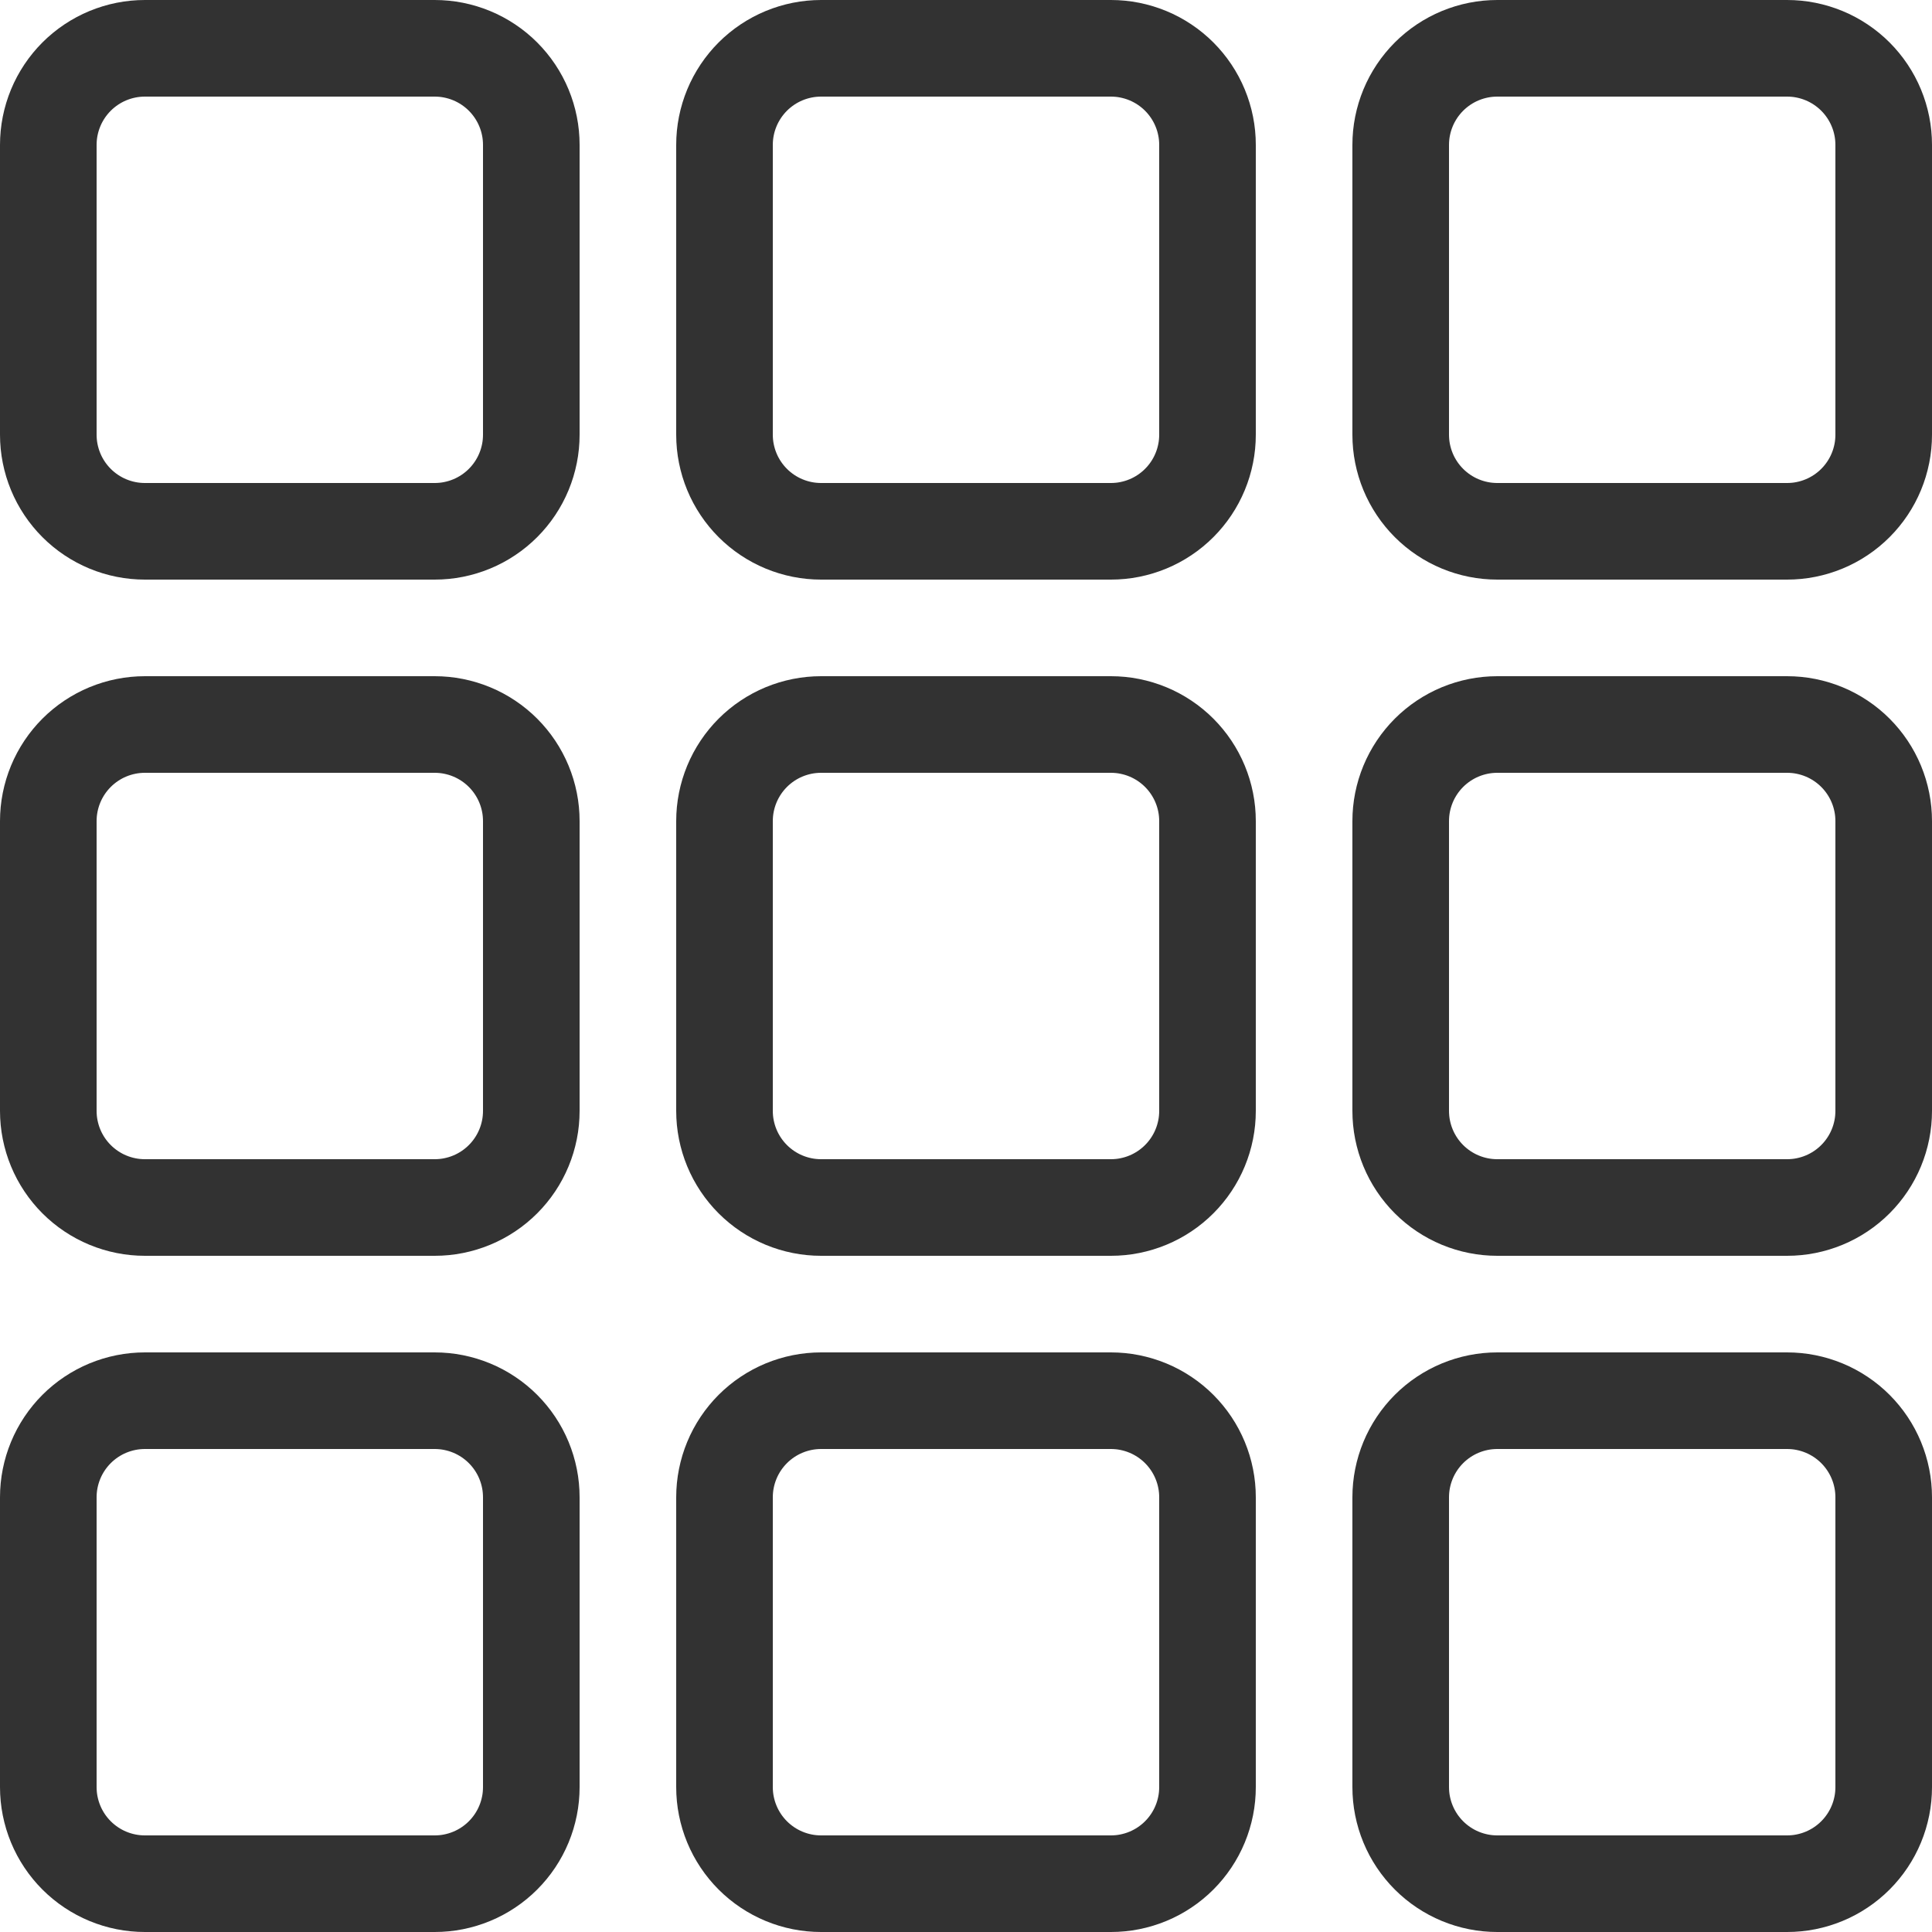
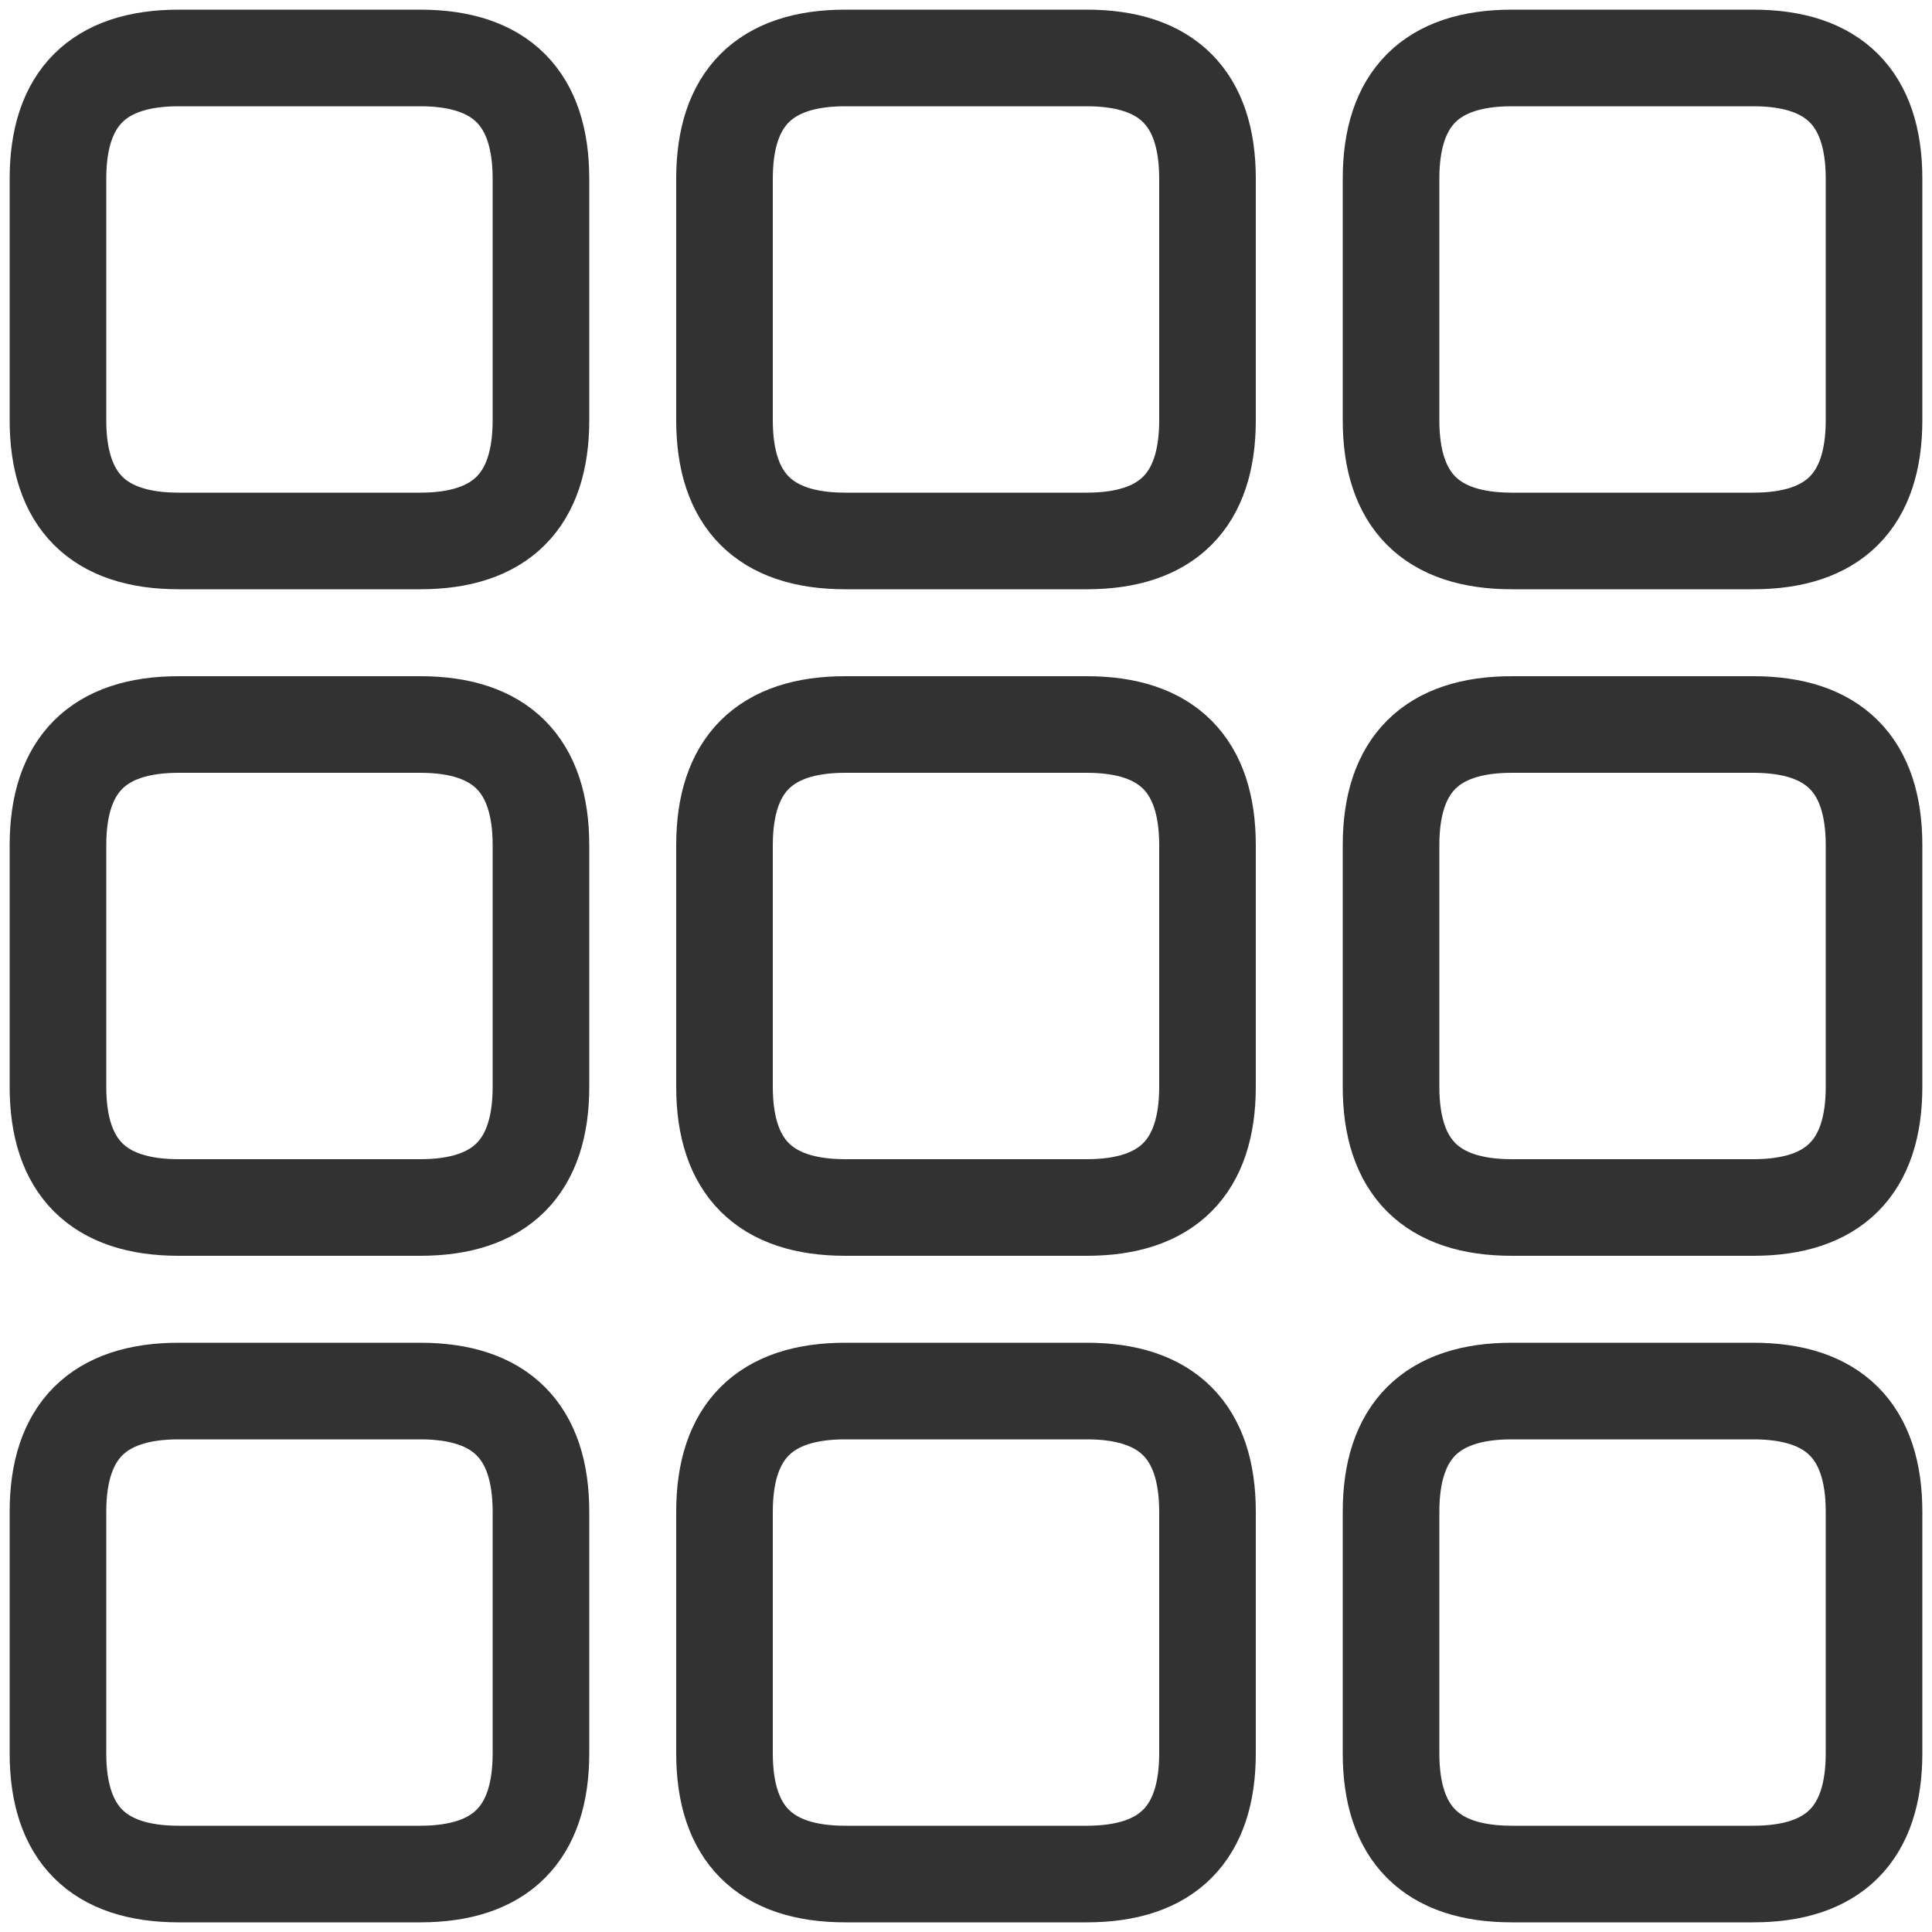
- <svg xmlns="http://www.w3.org/2000/svg" xmlns:xlink="http://www.w3.org/1999/xlink" width="200px" height="200px" viewBox="0 0 200 200" version="1.1">
+ <svg xmlns="http://www.w3.org/2000/svg" xmlns:ns1="https://boxy-svg.com" xmlns:xlink="http://www.w3.org/1999/xlink" width="200px" height="200px" viewBox="0 0 200 200" version="1.1">
  <defs>
-     <path d="M14.999 0L45.001 0Q45.369 0 45.737 0.018Q46.105 0.036 46.471 0.072Q46.838 0.108 47.202 0.162Q47.566 0.216 47.927 0.288Q48.288 0.36 48.645 0.45Q49.003 0.539 49.355 0.646Q49.707 0.753 50.054 0.877Q50.401 1.001 50.741 1.142Q51.081 1.283 51.414 1.44Q51.747 1.597 52.072 1.771Q52.396 1.945 52.712 2.134Q53.028 2.323 53.334 2.528Q53.64 2.732 53.936 2.952Q54.232 3.171 54.516 3.405Q54.801 3.638 55.074 3.885Q55.346 4.133 55.607 4.393Q55.867 4.653 56.114 4.926Q56.362 5.199 56.595 5.484Q56.829 5.768 57.048 6.064Q57.268 6.36 57.472 6.666Q57.677 6.972 57.866 7.288Q58.055 7.604 58.229 7.929Q58.403 8.253 58.56 8.586Q58.717 8.919 58.858 9.259Q58.999 9.599 59.123 9.946Q59.247 10.293 59.354 10.645Q59.461 10.997 59.55 11.354Q59.64 11.712 59.712 12.073Q59.784 12.434 59.838 12.798Q59.892 13.162 59.928 13.529Q59.964 13.895 59.982 14.263Q60 14.631 60 14.999L60 45.001Q60 45.369 59.982 45.737Q59.964 46.105 59.928 46.471Q59.892 46.838 59.838 47.202Q59.784 47.566 59.712 47.927Q59.64 48.288 59.55 48.645Q59.461 49.003 59.354 49.355Q59.247 49.707 59.123 50.054Q58.999 50.401 58.858 50.741Q58.717 51.081 58.56 51.414Q58.403 51.747 58.229 52.072Q58.055 52.396 57.866 52.712Q57.677 53.028 57.472 53.334Q57.268 53.64 57.048 53.936Q56.829 54.232 56.595 54.516Q56.362 54.801 56.114 55.074Q55.867 55.346 55.607 55.607Q55.346 55.867 55.074 56.114Q54.801 56.362 54.516 56.595Q54.232 56.829 53.936 57.048Q53.64 57.268 53.334 57.472Q53.028 57.677 52.712 57.866Q52.396 58.055 52.072 58.229Q51.747 58.403 51.414 58.56Q51.081 58.717 50.741 58.858Q50.401 58.999 50.054 59.123Q49.707 59.247 49.355 59.354Q49.003 59.461 48.645 59.55Q48.288 59.64 47.927 59.712Q47.566 59.784 47.202 59.838Q46.838 59.892 46.471 59.928Q46.105 59.964 45.737 59.982Q45.369 60 45.001 60L14.999 60Q14.631 60 14.263 59.982Q13.895 59.964 13.529 59.928Q13.162 59.892 12.798 59.838Q12.434 59.784 12.073 59.712Q11.712 59.64 11.354 59.55Q10.997 59.461 10.645 59.354Q10.293 59.247 9.946 59.123Q9.599 58.999 9.259 58.858Q8.919 58.717 8.586 58.56Q8.253 58.403 7.929 58.229Q7.604 58.055 7.288 57.866Q6.972 57.677 6.666 57.472Q6.36 57.268 6.064 57.048Q5.768 56.829 5.484 56.595Q5.199 56.362 4.926 56.114Q4.653 55.867 4.393 55.607Q4.133 55.346 3.885 55.074Q3.638 54.801 3.405 54.516Q3.171 54.232 2.952 53.936Q2.732 53.64 2.528 53.334Q2.323 53.028 2.134 52.712Q1.945 52.396 1.771 52.072Q1.597 51.747 1.44 51.414Q1.283 51.081 1.142 50.741Q1.001 50.401 0.877 50.054Q0.753 49.707 0.646 49.355Q0.539 49.003 0.45 48.645Q0.36 48.288 0.288 47.927Q0.216 47.566 0.162 47.202Q0.108 46.838 0.072 46.471Q0.036 46.105 0.018 45.737Q0 45.369 0 45.001L0 14.999Q0 14.631 0.018 14.263Q0.036 13.895 0.072 13.529Q0.108 13.162 0.162 12.798Q0.216 12.434 0.288 12.073Q0.36 11.712 0.45 11.354Q0.539 10.997 0.646 10.645Q0.753 10.293 0.877 9.946Q1.001 9.599 1.142 9.259Q1.283 8.919 1.44 8.586Q1.597 8.253 1.771 7.929Q1.945 7.604 2.134 7.288Q2.323 6.972 2.528 6.666Q2.732 6.36 2.952 6.064Q3.171 5.768 3.405 5.484Q3.638 5.199 3.885 4.926Q4.133 4.653 4.393 4.393Q4.653 4.133 4.926 3.885Q5.199 3.638 5.484 3.405Q5.768 3.171 6.064 2.952Q6.36 2.732 6.666 2.528Q6.972 2.323 7.288 2.134Q7.604 1.945 7.929 1.771Q8.253 1.597 8.586 1.44Q8.919 1.283 9.259 1.142Q9.599 1.001 9.946 0.877Q10.293 0.753 10.645 0.646Q10.997 0.539 11.354 0.45Q11.712 0.36 12.073 0.288Q12.434 0.216 12.798 0.162Q13.162 0.108 13.529 0.072Q13.895 0.036 14.263 0.018Q14.631 0 14.999 0L14.999 0Z" id="path_1" />
-     <path d="M14.999 0L45.001 0Q45.369 0 45.737 0.018Q46.105 0.036 46.471 0.072Q46.838 0.108 47.202 0.162Q47.566 0.216 47.927 0.288Q48.288 0.36 48.645 0.45Q49.003 0.539 49.355 0.646Q49.707 0.753 50.054 0.877Q50.401 1.001 50.741 1.142Q51.081 1.283 51.414 1.44Q51.747 1.597 52.072 1.771Q52.396 1.945 52.712 2.134Q53.028 2.323 53.334 2.528Q53.64 2.732 53.936 2.952Q54.232 3.171 54.516 3.405Q54.801 3.638 55.074 3.885Q55.346 4.133 55.607 4.393Q55.867 4.653 56.114 4.926Q56.362 5.199 56.595 5.484Q56.829 5.768 57.048 6.064Q57.268 6.36 57.472 6.666Q57.677 6.972 57.866 7.288Q58.055 7.604 58.229 7.929Q58.403 8.253 58.56 8.586Q58.717 8.919 58.858 9.259Q58.999 9.599 59.123 9.946Q59.247 10.293 59.354 10.645Q59.461 10.997 59.55 11.354Q59.64 11.712 59.712 12.073Q59.784 12.434 59.838 12.798Q59.892 13.162 59.928 13.529Q59.964 13.895 59.982 14.263Q60 14.631 60 14.999L60 45.001Q60 45.369 59.982 45.737Q59.964 46.105 59.928 46.471Q59.892 46.838 59.838 47.202Q59.784 47.566 59.712 47.927Q59.64 48.288 59.55 48.645Q59.461 49.003 59.354 49.355Q59.247 49.707 59.123 50.054Q58.999 50.401 58.858 50.741Q58.717 51.081 58.56 51.414Q58.403 51.747 58.229 52.072Q58.055 52.396 57.866 52.712Q57.677 53.028 57.472 53.334Q57.268 53.64 57.048 53.936Q56.829 54.232 56.595 54.516Q56.362 54.801 56.114 55.074Q55.867 55.346 55.607 55.607Q55.346 55.867 55.074 56.114Q54.801 56.362 54.516 56.595Q54.232 56.829 53.936 57.048Q53.64 57.268 53.334 57.472Q53.028 57.677 52.712 57.866Q52.396 58.055 52.072 58.229Q51.747 58.403 51.414 58.56Q51.081 58.717 50.741 58.858Q50.401 58.999 50.054 59.123Q49.707 59.247 49.355 59.354Q49.003 59.461 48.645 59.55Q48.288 59.64 47.927 59.712Q47.566 59.784 47.202 59.838Q46.838 59.892 46.471 59.928Q46.105 59.964 45.737 59.982Q45.369 60 45.001 60L14.999 60Q14.631 60 14.263 59.982Q13.895 59.964 13.529 59.928Q13.162 59.892 12.798 59.838Q12.434 59.784 12.073 59.712Q11.712 59.64 11.354 59.55Q10.997 59.461 10.645 59.354Q10.293 59.247 9.946 59.123Q9.599 58.999 9.259 58.858Q8.919 58.717 8.586 58.56Q8.253 58.403 7.929 58.229Q7.604 58.055 7.288 57.866Q6.972 57.677 6.666 57.472Q6.36 57.268 6.064 57.048Q5.768 56.829 5.484 56.595Q5.199 56.362 4.926 56.114Q4.653 55.867 4.393 55.607Q4.133 55.346 3.885 55.074Q3.638 54.801 3.405 54.516Q3.171 54.232 2.952 53.936Q2.732 53.64 2.528 53.334Q2.323 53.028 2.134 52.712Q1.945 52.396 1.771 52.072Q1.597 51.747 1.44 51.414Q1.283 51.081 1.142 50.741Q1.001 50.401 0.877 50.054Q0.753 49.707 0.646 49.355Q0.539 49.003 0.45 48.645Q0.36 48.288 0.288 47.927Q0.216 47.566 0.162 47.202Q0.108 46.838 0.072 46.471Q0.036 46.105 0.018 45.737Q0 45.369 0 45.001L0 14.999Q0 14.631 0.018 14.263Q0.036 13.895 0.072 13.529Q0.108 13.162 0.162 12.798Q0.216 12.434 0.288 12.073Q0.36 11.712 0.45 11.354Q0.539 10.997 0.646 10.645Q0.753 10.293 0.877 9.946Q1.001 9.599 1.142 9.259Q1.283 8.919 1.44 8.586Q1.597 8.253 1.771 7.929Q1.945 7.604 2.134 7.288Q2.323 6.972 2.528 6.666Q2.732 6.36 2.952 6.064Q3.171 5.768 3.405 5.484Q3.638 5.199 3.885 4.926Q4.133 4.653 4.393 4.393Q4.653 4.133 4.926 3.885Q5.199 3.638 5.484 3.405Q5.768 3.171 6.064 2.952Q6.36 2.732 6.666 2.528Q6.972 2.323 7.288 2.134Q7.604 1.945 7.929 1.771Q8.253 1.597 8.586 1.44Q8.919 1.283 9.259 1.142Q9.599 1.001 9.946 0.877Q10.293 0.753 10.645 0.646Q10.997 0.539 11.354 0.45Q11.712 0.36 12.073 0.288Q12.434 0.216 12.798 0.162Q13.162 0.108 13.529 0.072Q13.895 0.036 14.263 0.018Q14.631 0 14.999 0L14.999 0Z" transform="translate(70 0)" id="path_2" />
-     <path d="M14.999 0L45.001 0Q45.369 0 45.737 0.018Q46.105 0.036 46.471 0.072Q46.838 0.108 47.202 0.162Q47.566 0.216 47.927 0.288Q48.288 0.36 48.645 0.45Q49.003 0.539 49.355 0.646Q49.707 0.753 50.054 0.877Q50.401 1.001 50.741 1.142Q51.081 1.283 51.414 1.44Q51.747 1.597 52.072 1.771Q52.396 1.945 52.712 2.134Q53.028 2.323 53.334 2.528Q53.64 2.732 53.936 2.952Q54.232 3.171 54.516 3.405Q54.801 3.638 55.074 3.885Q55.346 4.133 55.607 4.393Q55.867 4.653 56.114 4.926Q56.362 5.199 56.595 5.484Q56.829 5.768 57.048 6.064Q57.268 6.36 57.472 6.666Q57.677 6.972 57.866 7.288Q58.055 7.604 58.229 7.929Q58.403 8.253 58.56 8.586Q58.717 8.919 58.858 9.259Q58.999 9.599 59.123 9.946Q59.247 10.293 59.354 10.645Q59.461 10.997 59.55 11.354Q59.64 11.712 59.712 12.073Q59.784 12.434 59.838 12.798Q59.892 13.162 59.928 13.529Q59.964 13.895 59.982 14.263Q60 14.631 60 14.999L60 45.001Q60 45.369 59.982 45.737Q59.964 46.105 59.928 46.471Q59.892 46.838 59.838 47.202Q59.784 47.566 59.712 47.927Q59.64 48.288 59.55 48.645Q59.461 49.003 59.354 49.355Q59.247 49.707 59.123 50.054Q58.999 50.401 58.858 50.741Q58.717 51.081 58.56 51.414Q58.403 51.747 58.229 52.072Q58.055 52.396 57.866 52.712Q57.677 53.028 57.472 53.334Q57.268 53.64 57.048 53.936Q56.829 54.232 56.595 54.516Q56.362 54.801 56.114 55.074Q55.867 55.346 55.607 55.607Q55.346 55.867 55.074 56.114Q54.801 56.362 54.516 56.595Q54.232 56.829 53.936 57.048Q53.64 57.268 53.334 57.472Q53.028 57.677 52.712 57.866Q52.396 58.055 52.072 58.229Q51.747 58.403 51.414 58.56Q51.081 58.717 50.741 58.858Q50.401 58.999 50.054 59.123Q49.707 59.247 49.355 59.354Q49.003 59.461 48.645 59.55Q48.288 59.64 47.927 59.712Q47.566 59.784 47.202 59.838Q46.838 59.892 46.471 59.928Q46.105 59.964 45.737 59.982Q45.369 60 45.001 60L14.999 60Q14.631 60 14.263 59.982Q13.895 59.964 13.529 59.928Q13.162 59.892 12.798 59.838Q12.434 59.784 12.073 59.712Q11.712 59.64 11.354 59.55Q10.997 59.461 10.645 59.354Q10.293 59.247 9.946 59.123Q9.599 58.999 9.259 58.858Q8.919 58.717 8.586 58.56Q8.253 58.403 7.929 58.229Q7.604 58.055 7.288 57.866Q6.972 57.677 6.666 57.472Q6.36 57.268 6.064 57.048Q5.768 56.829 5.484 56.595Q5.199 56.362 4.926 56.114Q4.653 55.867 4.393 55.607Q4.133 55.346 3.885 55.074Q3.638 54.801 3.405 54.516Q3.171 54.232 2.952 53.936Q2.732 53.64 2.528 53.334Q2.323 53.028 2.134 52.712Q1.945 52.396 1.771 52.072Q1.597 51.747 1.44 51.414Q1.283 51.081 1.142 50.741Q1.001 50.401 0.877 50.054Q0.753 49.707 0.646 49.355Q0.539 49.003 0.45 48.645Q0.36 48.288 0.288 47.927Q0.216 47.566 0.162 47.202Q0.108 46.838 0.072 46.471Q0.036 46.105 0.018 45.737Q0 45.369 0 45.001L0 14.999Q0 14.631 0.018 14.263Q0.036 13.895 0.072 13.529Q0.108 13.162 0.162 12.798Q0.216 12.434 0.288 12.073Q0.36 11.712 0.45 11.354Q0.539 10.997 0.646 10.645Q0.753 10.293 0.877 9.946Q1.001 9.599 1.142 9.259Q1.283 8.919 1.44 8.586Q1.597 8.253 1.771 7.929Q1.945 7.604 2.134 7.288Q2.323 6.972 2.528 6.666Q2.732 6.36 2.952 6.064Q3.171 5.768 3.405 5.484Q3.638 5.199 3.885 4.926Q4.133 4.653 4.393 4.393Q4.653 4.133 4.926 3.885Q5.199 3.638 5.484 3.405Q5.768 3.171 6.064 2.952Q6.36 2.732 6.666 2.528Q6.972 2.323 7.288 2.134Q7.604 1.945 7.929 1.771Q8.253 1.597 8.586 1.44Q8.919 1.283 9.259 1.142Q9.599 1.001 9.946 0.877Q10.293 0.753 10.645 0.646Q10.997 0.539 11.354 0.45Q11.712 0.36 12.073 0.288Q12.434 0.216 12.798 0.162Q13.162 0.108 13.529 0.072Q13.895 0.036 14.263 0.018Q14.631 0 14.999 0L14.999 0Z" transform="translate(140 0)" id="path_3" />
-     <path d="M14.999 0L45.001 0Q45.369 0 45.737 0.018Q46.105 0.036 46.471 0.072Q46.838 0.108 47.202 0.162Q47.566 0.216 47.927 0.288Q48.288 0.36 48.645 0.45Q49.003 0.539 49.355 0.646Q49.707 0.753 50.054 0.877Q50.401 1.001 50.741 1.142Q51.081 1.283 51.414 1.44Q51.747 1.597 52.072 1.771Q52.396 1.945 52.712 2.134Q53.028 2.323 53.334 2.528Q53.64 2.732 53.936 2.952Q54.232 3.171 54.516 3.405Q54.801 3.638 55.074 3.885Q55.346 4.133 55.607 4.393Q55.867 4.653 56.114 4.926Q56.362 5.199 56.595 5.484Q56.829 5.768 57.048 6.064Q57.268 6.36 57.472 6.666Q57.677 6.972 57.866 7.288Q58.055 7.604 58.229 7.929Q58.403 8.253 58.56 8.586Q58.717 8.919 58.858 9.259Q58.999 9.599 59.123 9.946Q59.247 10.293 59.354 10.645Q59.461 10.997 59.55 11.354Q59.64 11.712 59.712 12.073Q59.784 12.434 59.838 12.798Q59.892 13.162 59.928 13.529Q59.964 13.895 59.982 14.263Q60 14.631 60 14.999L60 45.001Q60 45.369 59.982 45.737Q59.964 46.105 59.928 46.471Q59.892 46.838 59.838 47.202Q59.784 47.566 59.712 47.927Q59.64 48.288 59.55 48.645Q59.461 49.003 59.354 49.355Q59.247 49.707 59.123 50.054Q58.999 50.401 58.858 50.741Q58.717 51.081 58.56 51.414Q58.403 51.747 58.229 52.072Q58.055 52.396 57.866 52.712Q57.677 53.028 57.472 53.334Q57.268 53.64 57.048 53.936Q56.829 54.232 56.595 54.516Q56.362 54.801 56.114 55.074Q55.867 55.346 55.607 55.607Q55.346 55.867 55.074 56.114Q54.801 56.362 54.516 56.595Q54.232 56.829 53.936 57.048Q53.64 57.268 53.334 57.472Q53.028 57.677 52.712 57.866Q52.396 58.055 52.072 58.229Q51.747 58.403 51.414 58.56Q51.081 58.717 50.741 58.858Q50.401 58.999 50.054 59.123Q49.707 59.247 49.355 59.354Q49.003 59.461 48.645 59.55Q48.288 59.64 47.927 59.712Q47.566 59.784 47.202 59.838Q46.838 59.892 46.471 59.928Q46.105 59.964 45.737 59.982Q45.369 60 45.001 60L14.999 60Q14.631 60 14.263 59.982Q13.895 59.964 13.529 59.928Q13.162 59.892 12.798 59.838Q12.434 59.784 12.073 59.712Q11.712 59.64 11.354 59.55Q10.997 59.461 10.645 59.354Q10.293 59.247 9.946 59.123Q9.599 58.999 9.259 58.858Q8.919 58.717 8.586 58.56Q8.253 58.403 7.929 58.229Q7.604 58.055 7.288 57.866Q6.972 57.677 6.666 57.472Q6.36 57.268 6.064 57.048Q5.768 56.829 5.484 56.595Q5.199 56.362 4.926 56.114Q4.653 55.867 4.393 55.607Q4.133 55.346 3.885 55.074Q3.638 54.801 3.405 54.516Q3.171 54.232 2.952 53.936Q2.732 53.64 2.528 53.334Q2.323 53.028 2.134 52.712Q1.945 52.396 1.771 52.072Q1.597 51.747 1.44 51.414Q1.283 51.081 1.142 50.741Q1.001 50.401 0.877 50.054Q0.753 49.707 0.646 49.355Q0.539 49.003 0.45 48.645Q0.36 48.288 0.288 47.927Q0.216 47.566 0.162 47.202Q0.108 46.838 0.072 46.471Q0.036 46.105 0.018 45.737Q0 45.369 0 45.001L0 14.999Q0 14.631 0.018 14.263Q0.036 13.895 0.072 13.529Q0.108 13.162 0.162 12.798Q0.216 12.434 0.288 12.073Q0.36 11.712 0.45 11.354Q0.539 10.997 0.646 10.645Q0.753 10.293 0.877 9.946Q1.001 9.599 1.142 9.259Q1.283 8.919 1.44 8.586Q1.597 8.253 1.771 7.929Q1.945 7.604 2.134 7.288Q2.323 6.972 2.528 6.666Q2.732 6.36 2.952 6.064Q3.171 5.768 3.405 5.484Q3.638 5.199 3.885 4.926Q4.133 4.653 4.393 4.393Q4.653 4.133 4.926 3.885Q5.199 3.638 5.484 3.405Q5.768 3.171 6.064 2.952Q6.36 2.732 6.666 2.528Q6.972 2.323 7.288 2.134Q7.604 1.945 7.929 1.771Q8.253 1.597 8.586 1.44Q8.919 1.283 9.259 1.142Q9.599 1.001 9.946 0.877Q10.293 0.753 10.645 0.646Q10.997 0.539 11.354 0.45Q11.712 0.36 12.073 0.288Q12.434 0.216 12.798 0.162Q13.162 0.108 13.529 0.072Q13.895 0.036 14.263 0.018Q14.631 0 14.999 0L14.999 0Z" transform="translate(-0 70)" id="path_4" />
-     <path d="M14.999 0L45.001 0Q45.369 0 45.737 0.018Q46.105 0.036 46.471 0.072Q46.838 0.108 47.202 0.162Q47.566 0.216 47.927 0.288Q48.288 0.36 48.645 0.45Q49.003 0.539 49.355 0.646Q49.707 0.753 50.054 0.877Q50.401 1.001 50.741 1.142Q51.081 1.283 51.414 1.44Q51.747 1.597 52.072 1.771Q52.396 1.945 52.712 2.134Q53.028 2.323 53.334 2.528Q53.64 2.732 53.936 2.952Q54.232 3.171 54.516 3.405Q54.801 3.638 55.074 3.885Q55.346 4.133 55.607 4.393Q55.867 4.653 56.114 4.926Q56.362 5.199 56.595 5.484Q56.829 5.768 57.048 6.064Q57.268 6.36 57.472 6.666Q57.677 6.972 57.866 7.288Q58.055 7.604 58.229 7.929Q58.403 8.253 58.56 8.586Q58.717 8.919 58.858 9.259Q58.999 9.599 59.123 9.946Q59.247 10.293 59.354 10.645Q59.461 10.997 59.55 11.354Q59.64 11.712 59.712 12.073Q59.784 12.434 59.838 12.798Q59.892 13.162 59.928 13.529Q59.964 13.895 59.982 14.263Q60 14.631 60 14.999L60 45.001Q60 45.369 59.982 45.737Q59.964 46.105 59.928 46.471Q59.892 46.838 59.838 47.202Q59.784 47.566 59.712 47.927Q59.64 48.288 59.55 48.645Q59.461 49.003 59.354 49.355Q59.247 49.707 59.123 50.054Q58.999 50.401 58.858 50.741Q58.717 51.081 58.56 51.414Q58.403 51.747 58.229 52.072Q58.055 52.396 57.866 52.712Q57.677 53.028 57.472 53.334Q57.268 53.64 57.048 53.936Q56.829 54.232 56.595 54.516Q56.362 54.801 56.114 55.074Q55.867 55.346 55.607 55.607Q55.346 55.867 55.074 56.114Q54.801 56.362 54.516 56.595Q54.232 56.829 53.936 57.048Q53.64 57.268 53.334 57.472Q53.028 57.677 52.712 57.866Q52.396 58.055 52.072 58.229Q51.747 58.403 51.414 58.56Q51.081 58.717 50.741 58.858Q50.401 58.999 50.054 59.123Q49.707 59.247 49.355 59.354Q49.003 59.461 48.645 59.55Q48.288 59.64 47.927 59.712Q47.566 59.784 47.202 59.838Q46.838 59.892 46.471 59.928Q46.105 59.964 45.737 59.982Q45.369 60 45.001 60L14.999 60Q14.631 60 14.263 59.982Q13.895 59.964 13.529 59.928Q13.162 59.892 12.798 59.838Q12.434 59.784 12.073 59.712Q11.712 59.64 11.354 59.55Q10.997 59.461 10.645 59.354Q10.293 59.247 9.946 59.123Q9.599 58.999 9.259 58.858Q8.919 58.717 8.586 58.56Q8.253 58.403 7.929 58.229Q7.604 58.055 7.288 57.866Q6.972 57.677 6.666 57.472Q6.36 57.268 6.064 57.048Q5.768 56.829 5.484 56.595Q5.199 56.362 4.926 56.114Q4.653 55.867 4.393 55.607Q4.133 55.346 3.885 55.074Q3.638 54.801 3.405 54.516Q3.171 54.232 2.952 53.936Q2.732 53.64 2.528 53.334Q2.323 53.028 2.134 52.712Q1.945 52.396 1.771 52.072Q1.597 51.747 1.44 51.414Q1.283 51.081 1.142 50.741Q1.001 50.401 0.877 50.054Q0.753 49.707 0.646 49.355Q0.539 49.003 0.45 48.645Q0.36 48.288 0.288 47.927Q0.216 47.566 0.162 47.202Q0.108 46.838 0.072 46.471Q0.036 46.105 0.018 45.737Q0 45.369 0 45.001L0 14.999Q0 14.631 0.018 14.263Q0.036 13.895 0.072 13.529Q0.108 13.162 0.162 12.798Q0.216 12.434 0.288 12.073Q0.36 11.712 0.45 11.354Q0.539 10.997 0.646 10.645Q0.753 10.293 0.877 9.946Q1.001 9.599 1.142 9.259Q1.283 8.919 1.44 8.586Q1.597 8.253 1.771 7.929Q1.945 7.604 2.134 7.288Q2.323 6.972 2.528 6.666Q2.732 6.36 2.952 6.064Q3.171 5.768 3.405 5.484Q3.638 5.199 3.885 4.926Q4.133 4.653 4.393 4.393Q4.653 4.133 4.926 3.885Q5.199 3.638 5.484 3.405Q5.768 3.171 6.064 2.952Q6.36 2.732 6.666 2.528Q6.972 2.323 7.288 2.134Q7.604 1.945 7.929 1.771Q8.253 1.597 8.586 1.44Q8.919 1.283 9.259 1.142Q9.599 1.001 9.946 0.877Q10.293 0.753 10.645 0.646Q10.997 0.539 11.354 0.45Q11.712 0.36 12.073 0.288Q12.434 0.216 12.798 0.162Q13.162 0.108 13.529 0.072Q13.895 0.036 14.263 0.018Q14.631 0 14.999 0L14.999 0Z" transform="translate(70 70)" id="path_5" />
-     <path d="M14.999 0L45.001 0Q45.369 0 45.737 0.018Q46.105 0.036 46.471 0.072Q46.838 0.108 47.202 0.162Q47.566 0.216 47.927 0.288Q48.288 0.36 48.645 0.45Q49.003 0.539 49.355 0.646Q49.707 0.753 50.054 0.877Q50.401 1.001 50.741 1.142Q51.081 1.283 51.414 1.44Q51.747 1.597 52.072 1.771Q52.396 1.945 52.712 2.134Q53.028 2.323 53.334 2.528Q53.64 2.732 53.936 2.952Q54.232 3.171 54.516 3.405Q54.801 3.638 55.074 3.885Q55.346 4.133 55.607 4.393Q55.867 4.653 56.114 4.926Q56.362 5.199 56.595 5.484Q56.829 5.768 57.048 6.064Q57.268 6.36 57.472 6.666Q57.677 6.972 57.866 7.288Q58.055 7.604 58.229 7.929Q58.403 8.253 58.56 8.586Q58.717 8.919 58.858 9.259Q58.999 9.599 59.123 9.946Q59.247 10.293 59.354 10.645Q59.461 10.997 59.55 11.354Q59.64 11.712 59.712 12.073Q59.784 12.434 59.838 12.798Q59.892 13.162 59.928 13.529Q59.964 13.895 59.982 14.263Q60 14.631 60 14.999L60 45.001Q60 45.369 59.982 45.737Q59.964 46.105 59.928 46.471Q59.892 46.838 59.838 47.202Q59.784 47.566 59.712 47.927Q59.64 48.288 59.55 48.645Q59.461 49.003 59.354 49.355Q59.247 49.707 59.123 50.054Q58.999 50.401 58.858 50.741Q58.717 51.081 58.56 51.414Q58.403 51.747 58.229 52.072Q58.055 52.396 57.866 52.712Q57.677 53.028 57.472 53.334Q57.268 53.64 57.048 53.936Q56.829 54.232 56.595 54.516Q56.362 54.801 56.114 55.074Q55.867 55.346 55.607 55.607Q55.346 55.867 55.074 56.114Q54.801 56.362 54.516 56.595Q54.232 56.829 53.936 57.048Q53.64 57.268 53.334 57.472Q53.028 57.677 52.712 57.866Q52.396 58.055 52.072 58.229Q51.747 58.403 51.414 58.56Q51.081 58.717 50.741 58.858Q50.401 58.999 50.054 59.123Q49.707 59.247 49.355 59.354Q49.003 59.461 48.645 59.55Q48.288 59.64 47.927 59.712Q47.566 59.784 47.202 59.838Q46.838 59.892 46.471 59.928Q46.105 59.964 45.737 59.982Q45.369 60 45.001 60L14.999 60Q14.631 60 14.263 59.982Q13.895 59.964 13.529 59.928Q13.162 59.892 12.798 59.838Q12.434 59.784 12.073 59.712Q11.712 59.64 11.354 59.55Q10.997 59.461 10.645 59.354Q10.293 59.247 9.946 59.123Q9.599 58.999 9.259 58.858Q8.919 58.717 8.586 58.56Q8.253 58.403 7.929 58.229Q7.604 58.055 7.288 57.866Q6.972 57.677 6.666 57.472Q6.36 57.268 6.064 57.048Q5.768 56.829 5.484 56.595Q5.199 56.362 4.926 56.114Q4.653 55.867 4.393 55.607Q4.133 55.346 3.885 55.074Q3.638 54.801 3.405 54.516Q3.171 54.232 2.952 53.936Q2.732 53.64 2.528 53.334Q2.323 53.028 2.134 52.712Q1.945 52.396 1.771 52.072Q1.597 51.747 1.44 51.414Q1.283 51.081 1.142 50.741Q1.001 50.401 0.877 50.054Q0.753 49.707 0.646 49.355Q0.539 49.003 0.45 48.645Q0.36 48.288 0.288 47.927Q0.216 47.566 0.162 47.202Q0.108 46.838 0.072 46.471Q0.036 46.105 0.018 45.737Q0 45.369 0 45.001L0 14.999Q0 14.631 0.018 14.263Q0.036 13.895 0.072 13.529Q0.108 13.162 0.162 12.798Q0.216 12.434 0.288 12.073Q0.36 11.712 0.45 11.354Q0.539 10.997 0.646 10.645Q0.753 10.293 0.877 9.946Q1.001 9.599 1.142 9.259Q1.283 8.919 1.44 8.586Q1.597 8.253 1.771 7.929Q1.945 7.604 2.134 7.288Q2.323 6.972 2.528 6.666Q2.732 6.36 2.952 6.064Q3.171 5.768 3.405 5.484Q3.638 5.199 3.885 4.926Q4.133 4.653 4.393 4.393Q4.653 4.133 4.926 3.885Q5.199 3.638 5.484 3.405Q5.768 3.171 6.064 2.952Q6.36 2.732 6.666 2.528Q6.972 2.323 7.288 2.134Q7.604 1.945 7.929 1.771Q8.253 1.597 8.586 1.44Q8.919 1.283 9.259 1.142Q9.599 1.001 9.946 0.877Q10.293 0.753 10.645 0.646Q10.997 0.539 11.354 0.45Q11.712 0.36 12.073 0.288Q12.434 0.216 12.798 0.162Q13.162 0.108 13.529 0.072Q13.895 0.036 14.263 0.018Q14.631 0 14.999 0L14.999 0Z" transform="translate(140 70)" id="path_6" />
-     <path d="M14.999 0L45.001 0Q45.369 0 45.737 0.018Q46.105 0.036 46.471 0.072Q46.838 0.108 47.202 0.162Q47.566 0.216 47.927 0.288Q48.288 0.36 48.645 0.45Q49.003 0.539 49.355 0.646Q49.707 0.753 50.054 0.877Q50.401 1.001 50.741 1.142Q51.081 1.283 51.414 1.44Q51.747 1.597 52.072 1.771Q52.396 1.945 52.712 2.134Q53.028 2.323 53.334 2.528Q53.64 2.732 53.936 2.952Q54.232 3.171 54.516 3.405Q54.801 3.638 55.074 3.885Q55.346 4.133 55.607 4.393Q55.867 4.653 56.114 4.926Q56.362 5.199 56.595 5.484Q56.829 5.768 57.048 6.064Q57.268 6.36 57.472 6.666Q57.677 6.972 57.866 7.288Q58.055 7.604 58.229 7.929Q58.403 8.253 58.56 8.586Q58.717 8.919 58.858 9.259Q58.999 9.599 59.123 9.946Q59.247 10.293 59.354 10.645Q59.461 10.997 59.55 11.354Q59.64 11.712 59.712 12.073Q59.784 12.434 59.838 12.798Q59.892 13.162 59.928 13.529Q59.964 13.895 59.982 14.263Q60 14.631 60 14.999L60 45.001Q60 45.369 59.982 45.737Q59.964 46.105 59.928 46.471Q59.892 46.838 59.838 47.202Q59.784 47.566 59.712 47.927Q59.64 48.288 59.55 48.645Q59.461 49.003 59.354 49.355Q59.247 49.707 59.123 50.054Q58.999 50.401 58.858 50.741Q58.717 51.081 58.56 51.414Q58.403 51.747 58.229 52.072Q58.055 52.396 57.866 52.712Q57.677 53.028 57.472 53.334Q57.268 53.64 57.048 53.936Q56.829 54.232 56.595 54.516Q56.362 54.801 56.114 55.074Q55.867 55.346 55.607 55.607Q55.346 55.867 55.074 56.114Q54.801 56.362 54.516 56.595Q54.232 56.829 53.936 57.048Q53.64 57.268 53.334 57.472Q53.028 57.677 52.712 57.866Q52.396 58.055 52.072 58.229Q51.747 58.403 51.414 58.56Q51.081 58.717 50.741 58.858Q50.401 58.999 50.054 59.123Q49.707 59.247 49.355 59.354Q49.003 59.461 48.645 59.55Q48.288 59.64 47.927 59.712Q47.566 59.784 47.202 59.838Q46.838 59.892 46.471 59.928Q46.105 59.964 45.737 59.982Q45.369 60 45.001 60L14.999 60Q14.631 60 14.263 59.982Q13.895 59.964 13.529 59.928Q13.162 59.892 12.798 59.838Q12.434 59.784 12.073 59.712Q11.712 59.64 11.354 59.55Q10.997 59.461 10.645 59.354Q10.293 59.247 9.946 59.123Q9.599 58.999 9.259 58.858Q8.919 58.717 8.586 58.56Q8.253 58.403 7.929 58.229Q7.604 58.055 7.288 57.866Q6.972 57.677 6.666 57.472Q6.36 57.268 6.064 57.048Q5.768 56.829 5.484 56.595Q5.199 56.362 4.926 56.114Q4.653 55.867 4.393 55.607Q4.133 55.346 3.885 55.074Q3.638 54.801 3.405 54.516Q3.171 54.232 2.952 53.936Q2.732 53.64 2.528 53.334Q2.323 53.028 2.134 52.712Q1.945 52.396 1.771 52.072Q1.597 51.747 1.44 51.414Q1.283 51.081 1.142 50.741Q1.001 50.401 0.877 50.054Q0.753 49.707 0.646 49.355Q0.539 49.003 0.45 48.645Q0.36 48.288 0.288 47.927Q0.216 47.566 0.162 47.202Q0.108 46.838 0.072 46.471Q0.036 46.105 0.018 45.737Q0 45.369 0 45.001L0 14.999Q0 14.631 0.018 14.263Q0.036 13.895 0.072 13.529Q0.108 13.162 0.162 12.798Q0.216 12.434 0.288 12.073Q0.36 11.712 0.45 11.354Q0.539 10.997 0.646 10.645Q0.753 10.293 0.877 9.946Q1.001 9.599 1.142 9.259Q1.283 8.919 1.44 8.586Q1.597 8.253 1.771 7.929Q1.945 7.604 2.134 7.288Q2.323 6.972 2.528 6.666Q2.732 6.36 2.952 6.064Q3.171 5.768 3.405 5.484Q3.638 5.199 3.885 4.926Q4.133 4.653 4.393 4.393Q4.653 4.133 4.926 3.885Q5.199 3.638 5.484 3.405Q5.768 3.171 6.064 2.952Q6.36 2.732 6.666 2.528Q6.972 2.323 7.288 2.134Q7.604 1.945 7.929 1.771Q8.253 1.597 8.586 1.44Q8.919 1.283 9.259 1.142Q9.599 1.001 9.946 0.877Q10.293 0.753 10.645 0.646Q10.997 0.539 11.354 0.45Q11.712 0.36 12.073 0.288Q12.434 0.216 12.798 0.162Q13.162 0.108 13.529 0.072Q13.895 0.036 14.263 0.018Q14.631 0 14.999 0L14.999 0Z" transform="translate(0 140)" id="path_7" />
-     <path d="M14.999 0L45.001 0Q45.369 0 45.737 0.018Q46.105 0.036 46.471 0.072Q46.838 0.108 47.202 0.162Q47.566 0.216 47.927 0.288Q48.288 0.36 48.645 0.45Q49.003 0.539 49.355 0.646Q49.707 0.753 50.054 0.877Q50.401 1.001 50.741 1.142Q51.081 1.283 51.414 1.44Q51.747 1.597 52.072 1.771Q52.396 1.945 52.712 2.134Q53.028 2.323 53.334 2.528Q53.64 2.732 53.936 2.952Q54.232 3.171 54.516 3.405Q54.801 3.638 55.074 3.885Q55.346 4.133 55.607 4.393Q55.867 4.653 56.114 4.926Q56.362 5.199 56.595 5.484Q56.829 5.768 57.048 6.064Q57.268 6.36 57.472 6.666Q57.677 6.972 57.866 7.288Q58.055 7.604 58.229 7.929Q58.403 8.253 58.56 8.586Q58.717 8.919 58.858 9.259Q58.999 9.599 59.123 9.946Q59.247 10.293 59.354 10.645Q59.461 10.997 59.55 11.354Q59.64 11.712 59.712 12.073Q59.784 12.434 59.838 12.798Q59.892 13.162 59.928 13.529Q59.964 13.895 59.982 14.263Q60 14.631 60 14.999L60 45.001Q60 45.369 59.982 45.737Q59.964 46.105 59.928 46.471Q59.892 46.838 59.838 47.202Q59.784 47.566 59.712 47.927Q59.64 48.288 59.55 48.645Q59.461 49.003 59.354 49.355Q59.247 49.707 59.123 50.054Q58.999 50.401 58.858 50.741Q58.717 51.081 58.56 51.414Q58.403 51.747 58.229 52.072Q58.055 52.396 57.866 52.712Q57.677 53.028 57.472 53.334Q57.268 53.64 57.048 53.936Q56.829 54.232 56.595 54.516Q56.362 54.801 56.114 55.074Q55.867 55.346 55.607 55.607Q55.346 55.867 55.074 56.114Q54.801 56.362 54.516 56.595Q54.232 56.829 53.936 57.048Q53.64 57.268 53.334 57.472Q53.028 57.677 52.712 57.866Q52.396 58.055 52.072 58.229Q51.747 58.403 51.414 58.56Q51.081 58.717 50.741 58.858Q50.401 58.999 50.054 59.123Q49.707 59.247 49.355 59.354Q49.003 59.461 48.645 59.55Q48.288 59.64 47.927 59.712Q47.566 59.784 47.202 59.838Q46.838 59.892 46.471 59.928Q46.105 59.964 45.737 59.982Q45.369 60 45.001 60L14.999 60Q14.631 60 14.263 59.982Q13.895 59.964 13.529 59.928Q13.162 59.892 12.798 59.838Q12.434 59.784 12.073 59.712Q11.712 59.64 11.354 59.55Q10.997 59.461 10.645 59.354Q10.293 59.247 9.946 59.123Q9.599 58.999 9.259 58.858Q8.919 58.717 8.586 58.56Q8.253 58.403 7.929 58.229Q7.604 58.055 7.288 57.866Q6.972 57.677 6.666 57.472Q6.36 57.268 6.064 57.048Q5.768 56.829 5.484 56.595Q5.199 56.362 4.926 56.114Q4.653 55.867 4.393 55.607Q4.133 55.346 3.885 55.074Q3.638 54.801 3.405 54.516Q3.171 54.232 2.952 53.936Q2.732 53.64 2.528 53.334Q2.323 53.028 2.134 52.712Q1.945 52.396 1.771 52.072Q1.597 51.747 1.44 51.414Q1.283 51.081 1.142 50.741Q1.001 50.401 0.877 50.054Q0.753 49.707 0.646 49.355Q0.539 49.003 0.45 48.645Q0.36 48.288 0.288 47.927Q0.216 47.566 0.162 47.202Q0.108 46.838 0.072 46.471Q0.036 46.105 0.018 45.737Q0 45.369 0 45.001L0 14.999Q0 14.631 0.018 14.263Q0.036 13.895 0.072 13.529Q0.108 13.162 0.162 12.798Q0.216 12.434 0.288 12.073Q0.36 11.712 0.45 11.354Q0.539 10.997 0.646 10.645Q0.753 10.293 0.877 9.946Q1.001 9.599 1.142 9.259Q1.283 8.919 1.44 8.586Q1.597 8.253 1.771 7.929Q1.945 7.604 2.134 7.288Q2.323 6.972 2.528 6.666Q2.732 6.36 2.952 6.064Q3.171 5.768 3.405 5.484Q3.638 5.199 3.885 4.926Q4.133 4.653 4.393 4.393Q4.653 4.133 4.926 3.885Q5.199 3.638 5.484 3.405Q5.768 3.171 6.064 2.952Q6.36 2.732 6.666 2.528Q6.972 2.323 7.288 2.134Q7.604 1.945 7.929 1.771Q8.253 1.597 8.586 1.44Q8.919 1.283 9.259 1.142Q9.599 1.001 9.946 0.877Q10.293 0.753 10.645 0.646Q10.997 0.539 11.354 0.45Q11.712 0.36 12.073 0.288Q12.434 0.216 12.798 0.162Q13.162 0.108 13.529 0.072Q13.895 0.036 14.263 0.018Q14.631 0 14.999 0L14.999 0Z" transform="translate(70 140)" id="path_8" />
-     <path d="M14.999 0L45.001 0Q45.369 0 45.737 0.018Q46.105 0.036 46.471 0.072Q46.838 0.108 47.202 0.162Q47.566 0.216 47.927 0.288Q48.288 0.36 48.645 0.45Q49.003 0.539 49.355 0.646Q49.707 0.753 50.054 0.877Q50.401 1.001 50.741 1.142Q51.081 1.283 51.414 1.44Q51.747 1.597 52.072 1.771Q52.396 1.945 52.712 2.134Q53.028 2.323 53.334 2.528Q53.64 2.732 53.936 2.952Q54.232 3.171 54.516 3.405Q54.801 3.638 55.074 3.885Q55.346 4.133 55.607 4.393Q55.867 4.653 56.114 4.926Q56.362 5.199 56.595 5.484Q56.829 5.768 57.048 6.064Q57.268 6.36 57.472 6.666Q57.677 6.972 57.866 7.288Q58.055 7.604 58.229 7.929Q58.403 8.253 58.56 8.586Q58.717 8.919 58.858 9.259Q58.999 9.599 59.123 9.946Q59.247 10.293 59.354 10.645Q59.461 10.997 59.55 11.354Q59.64 11.712 59.712 12.073Q59.784 12.434 59.838 12.798Q59.892 13.162 59.928 13.529Q59.964 13.895 59.982 14.263Q60 14.631 60 14.999L60 45.001Q60 45.369 59.982 45.737Q59.964 46.105 59.928 46.471Q59.892 46.838 59.838 47.202Q59.784 47.566 59.712 47.927Q59.64 48.288 59.55 48.645Q59.461 49.003 59.354 49.355Q59.247 49.707 59.123 50.054Q58.999 50.401 58.858 50.741Q58.717 51.081 58.56 51.414Q58.403 51.747 58.229 52.072Q58.055 52.396 57.866 52.712Q57.677 53.028 57.472 53.334Q57.268 53.64 57.048 53.936Q56.829 54.232 56.595 54.516Q56.362 54.801 56.114 55.074Q55.867 55.346 55.607 55.607Q55.346 55.867 55.074 56.114Q54.801 56.362 54.516 56.595Q54.232 56.829 53.936 57.048Q53.64 57.268 53.334 57.472Q53.028 57.677 52.712 57.866Q52.396 58.055 52.072 58.229Q51.747 58.403 51.414 58.56Q51.081 58.717 50.741 58.858Q50.401 58.999 50.054 59.123Q49.707 59.247 49.355 59.354Q49.003 59.461 48.645 59.55Q48.288 59.64 47.927 59.712Q47.566 59.784 47.202 59.838Q46.838 59.892 46.471 59.928Q46.105 59.964 45.737 59.982Q45.369 60 45.001 60L14.999 60Q14.631 60 14.263 59.982Q13.895 59.964 13.529 59.928Q13.162 59.892 12.798 59.838Q12.434 59.784 12.073 59.712Q11.712 59.64 11.354 59.55Q10.997 59.461 10.645 59.354Q10.293 59.247 9.946 59.123Q9.599 58.999 9.259 58.858Q8.919 58.717 8.586 58.56Q8.253 58.403 7.929 58.229Q7.604 58.055 7.288 57.866Q6.972 57.677 6.666 57.472Q6.36 57.268 6.064 57.048Q5.768 56.829 5.484 56.595Q5.199 56.362 4.926 56.114Q4.653 55.867 4.393 55.607Q4.133 55.346 3.885 55.074Q3.638 54.801 3.405 54.516Q3.171 54.232 2.952 53.936Q2.732 53.64 2.528 53.334Q2.323 53.028 2.134 52.712Q1.945 52.396 1.771 52.072Q1.597 51.747 1.44 51.414Q1.283 51.081 1.142 50.741Q1.001 50.401 0.877 50.054Q0.753 49.707 0.646 49.355Q0.539 49.003 0.45 48.645Q0.36 48.288 0.288 47.927Q0.216 47.566 0.162 47.202Q0.108 46.838 0.072 46.471Q0.036 46.105 0.018 45.737Q0 45.369 0 45.001L0 14.999Q0 14.631 0.018 14.263Q0.036 13.895 0.072 13.529Q0.108 13.162 0.162 12.798Q0.216 12.434 0.288 12.073Q0.36 11.712 0.45 11.354Q0.539 10.997 0.646 10.645Q0.753 10.293 0.877 9.946Q1.001 9.599 1.142 9.259Q1.283 8.919 1.44 8.586Q1.597 8.253 1.771 7.929Q1.945 7.604 2.134 7.288Q2.323 6.972 2.528 6.666Q2.732 6.36 2.952 6.064Q3.171 5.768 3.405 5.484Q3.638 5.199 3.885 4.926Q4.133 4.653 4.393 4.393Q4.653 4.133 4.926 3.885Q5.199 3.638 5.484 3.405Q5.768 3.171 6.064 2.952Q6.36 2.732 6.666 2.528Q6.972 2.323 7.288 2.134Q7.604 1.945 7.929 1.771Q8.253 1.597 8.586 1.44Q8.919 1.283 9.259 1.142Q9.599 1.001 9.946 0.877Q10.293 0.753 10.645 0.646Q10.997 0.539 11.354 0.45Q11.712 0.36 12.073 0.288Q12.434 0.216 12.798 0.162Q13.162 0.108 13.529 0.072Q13.895 0.036 14.263 0.018Q14.631 0 14.999 0L14.999 0Z" transform="translate(140 140)" id="path_9" />
-     <clipPath id="clip_1">
-       <use xlink:href="#path_1" />
-     </clipPath>
-     <clipPath id="clip_2">
-       <use xlink:href="#path_2" />
-     </clipPath>
-     <clipPath id="clip_3">
-       <use xlink:href="#path_3" />
-     </clipPath>
-     <clipPath id="clip_4">
-       <use xlink:href="#path_4" />
-     </clipPath>
-     <clipPath id="clip_5">
-       <use xlink:href="#path_5" />
-     </clipPath>
-     <clipPath id="clip_6">
-       <use xlink:href="#path_6" />
-     </clipPath>
-     <clipPath id="clip_7">
-       <use xlink:href="#path_7" />
-     </clipPath>
-     <clipPath id="clip_8">
-       <use xlink:href="#path_8" />
-     </clipPath>
-     <clipPath id="clip_9">
-       <use xlink:href="#path_9" />
-     </clipPath>
+     <symbol id="square" viewBox="-5 -5 60 60" ns1:pinned="true">
+       <path d="M 17.499 5 L 42.501 5 C 50.833 5 55 9.167 55 17.5 L 55 42.501 C 55 50.833 50.833 55 42.501 55 L 17.499 55 C 9.167 55 5 50.833 5 42.501 L 5 17.499 C 5 9.167 9.167 5 17.499 5 Z" stroke="#323232" style="stroke-linejoin: round; stroke-width: 10px; fill: none;" transform="matrix(1, 0, 0, 1, -5, -5)" />
+     </symbol>
  </defs>
-   <g id="Group">
-     <g id="1-1">
-       <g clip-path="url(#clip_1)">
-         <use xlink:href="#path_1" fill="none" stroke="#323232" stroke-width="20" />
-       </g>
-     </g>
-     <g id="1-2">
-       <g clip-path="url(#clip_2)">
-         <use xlink:href="#path_2" fill="none" stroke="#323232" stroke-width="20" />
-       </g>
-     </g>
-     <g id="1-3">
-       <g clip-path="url(#clip_3)">
-         <use xlink:href="#path_3" fill="none" stroke="#323232" stroke-width="20" />
-       </g>
-     </g>
-     <g id="2-1">
-       <g clip-path="url(#clip_4)">
-         <use xlink:href="#path_4" fill="none" stroke="#323232" stroke-width="20" />
-       </g>
-     </g>
-     <g id="2-2">
-       <g clip-path="url(#clip_5)">
-         <use xlink:href="#path_5" fill="none" stroke="#323232" stroke-width="20" />
-       </g>
-     </g>
-     <g id="2-3">
-       <g clip-path="url(#clip_6)">
-         <use xlink:href="#path_6" fill="none" stroke="#323232" stroke-width="20" />
-       </g>
-     </g>
-     <g id="3-1">
-       <g clip-path="url(#clip_7)">
-         <use xlink:href="#path_7" fill="none" stroke="#323232" stroke-width="20" />
-       </g>
-     </g>
-     <g id="3-2">
-       <g clip-path="url(#clip_8)">
-         <use xlink:href="#path_8" fill="none" stroke="#323232" stroke-width="20" />
-       </g>
-     </g>
-     <g id="3-3">
-       <g clip-path="url(#clip_9)">
-         <use xlink:href="#path_9" fill="none" stroke="#323232" stroke-width="20" />
-       </g>
-     </g>
-   </g>
+   <use width="50" height="50" transform="matrix(1.2, 0, 0, 1.2, 1, 1)" xlink:href="#square" />
+   <use width="50" height="50" transform="matrix(1.2, 0, 0, 1.2, 70, 1)" xlink:href="#square" />
+   <use width="50" height="50" transform="matrix(1.2, 0, 0, 1.2, 139, 1)" xlink:href="#square" />
+   <use width="50" height="50" transform="matrix(1.2, 0, 0, 1.2, 1, 70)" xlink:href="#square" />
+   <use width="50" height="50" transform="matrix(1.2, 0, 0, 1.2, 70, 70)" xlink:href="#square" />
+   <use width="50" height="50" transform="matrix(1.2, 0, 0, 1.2, 139, 70)" xlink:href="#square" />
+   <use width="50" height="50" transform="matrix(1.2, 0, 0, 1.2, 1, 139)" xlink:href="#square" />
+   <use width="50" height="50" transform="matrix(1.2, 0, 0, 1.2, 70, 139)" xlink:href="#square" />
+   <use width="50" height="50" transform="matrix(1.2, 0, 0, 1.2, 139, 139)" xlink:href="#square" />
</svg>
